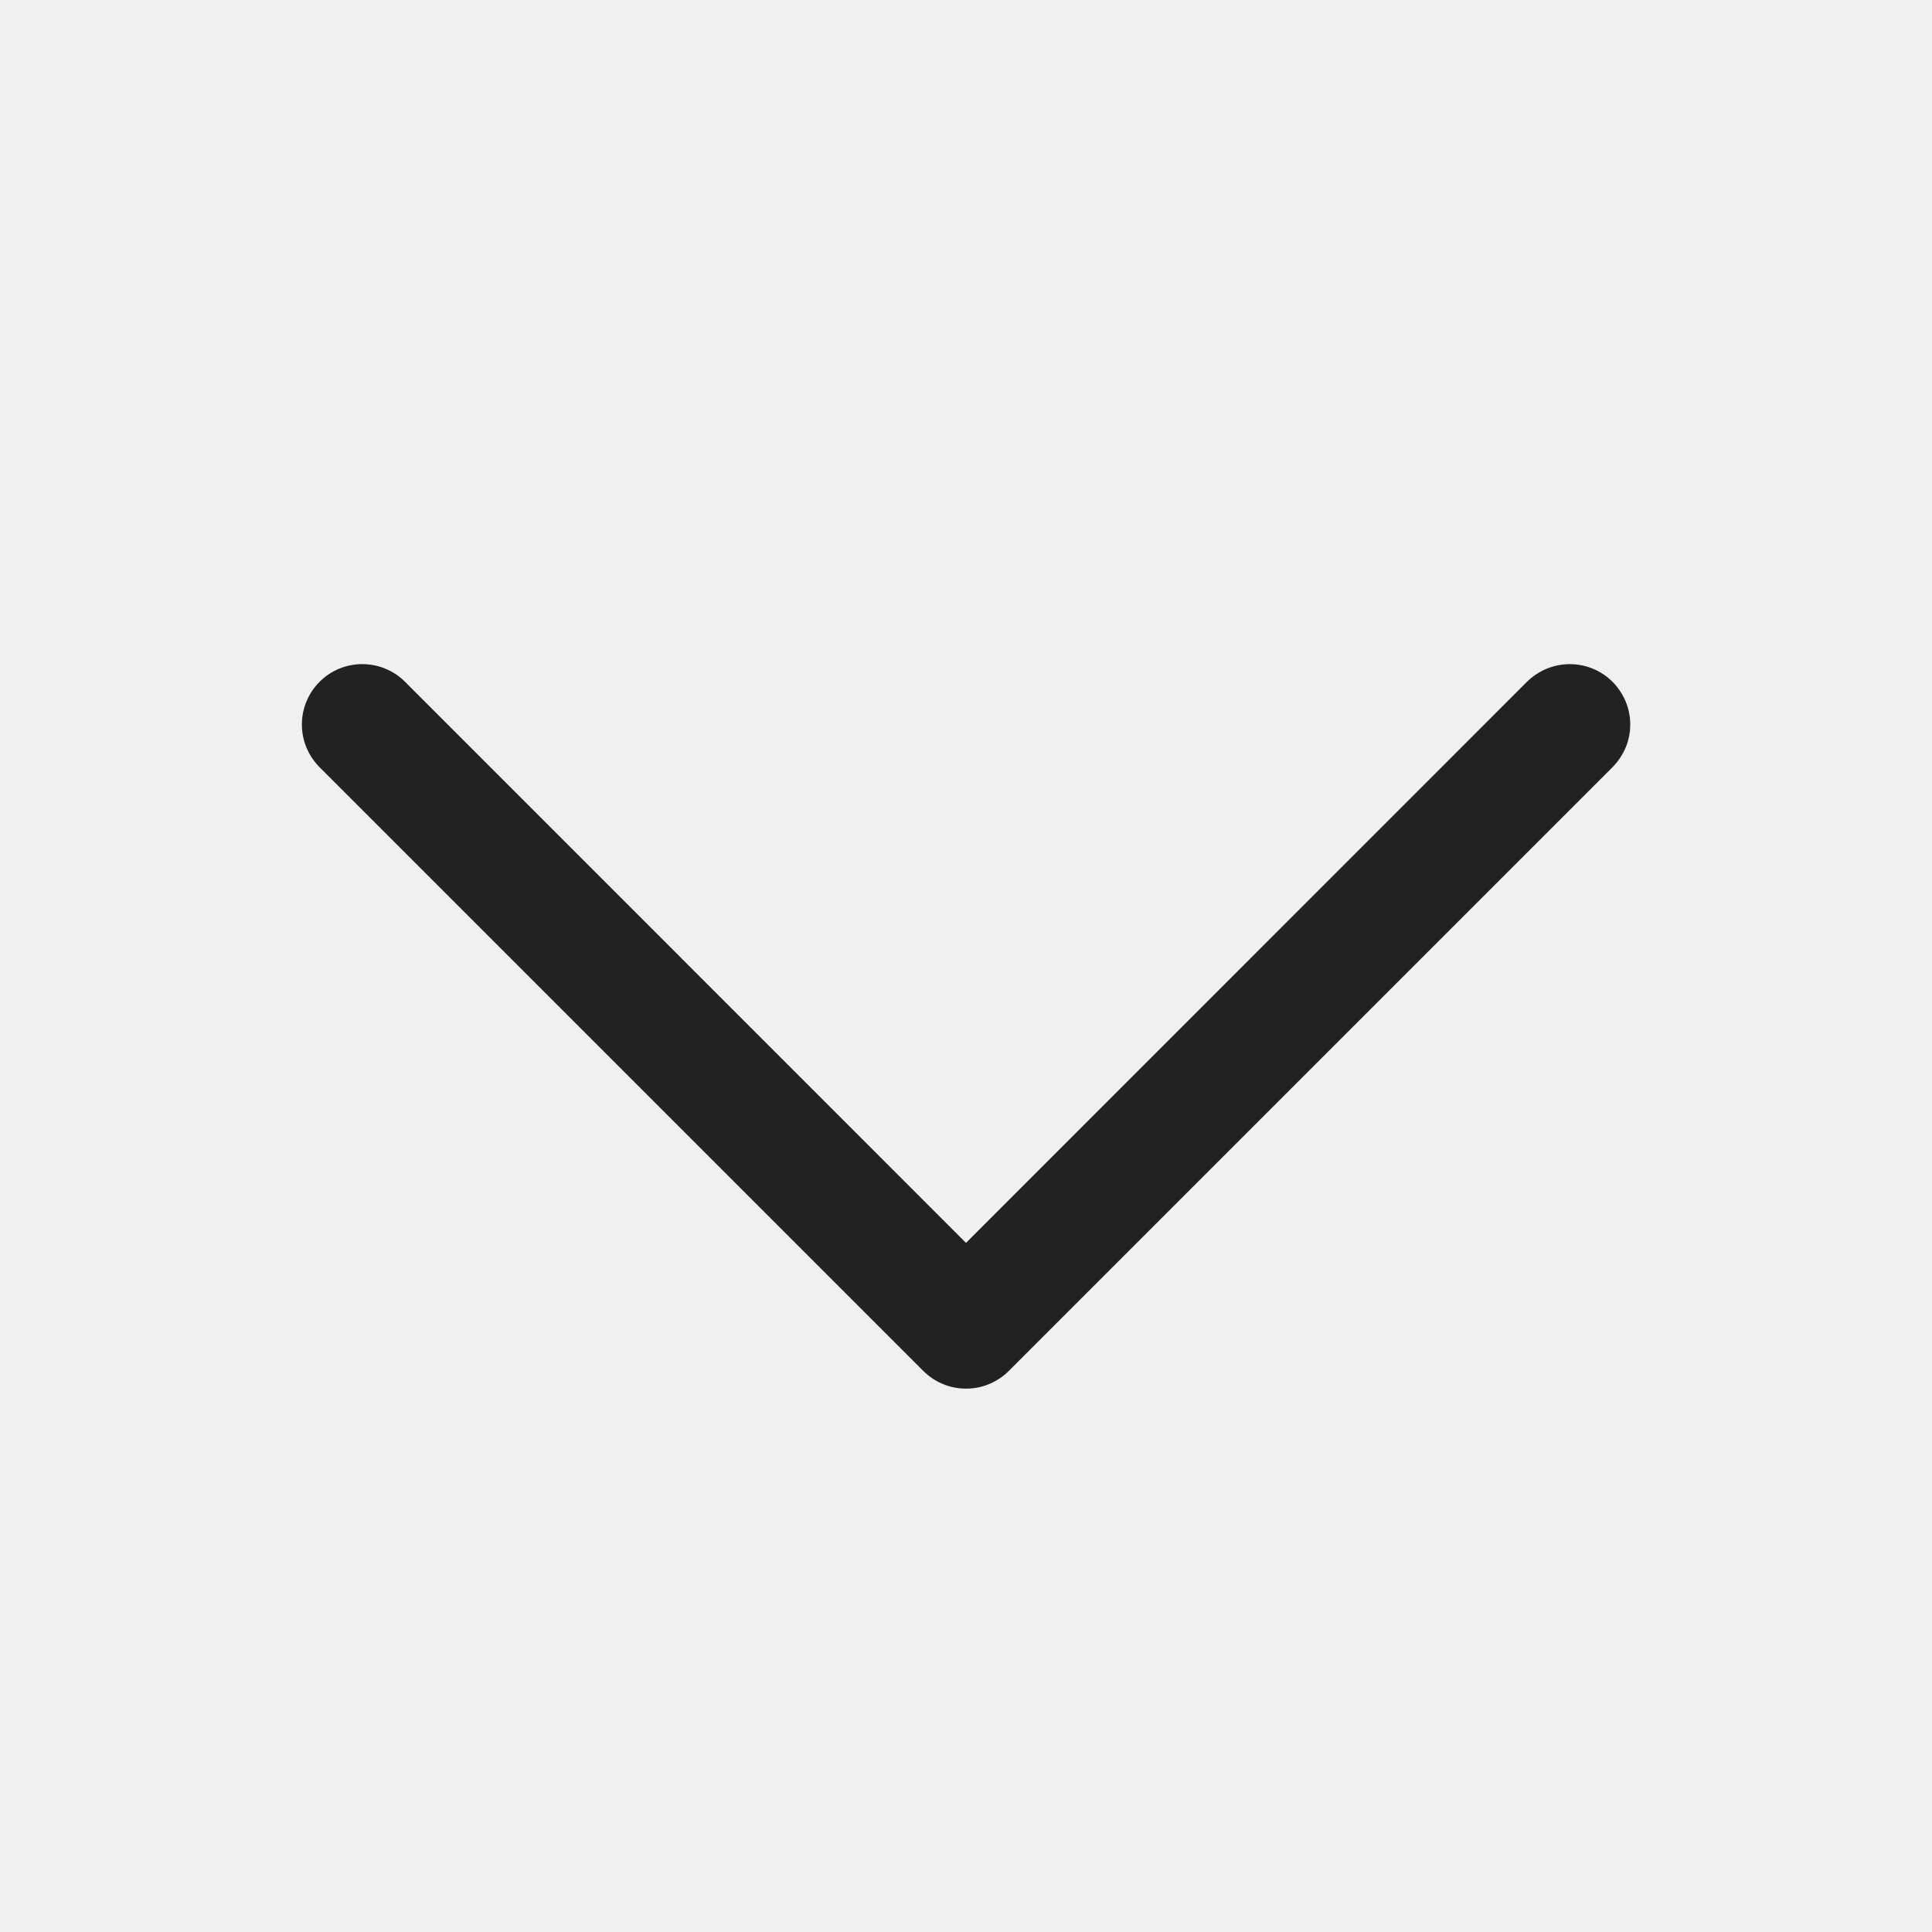
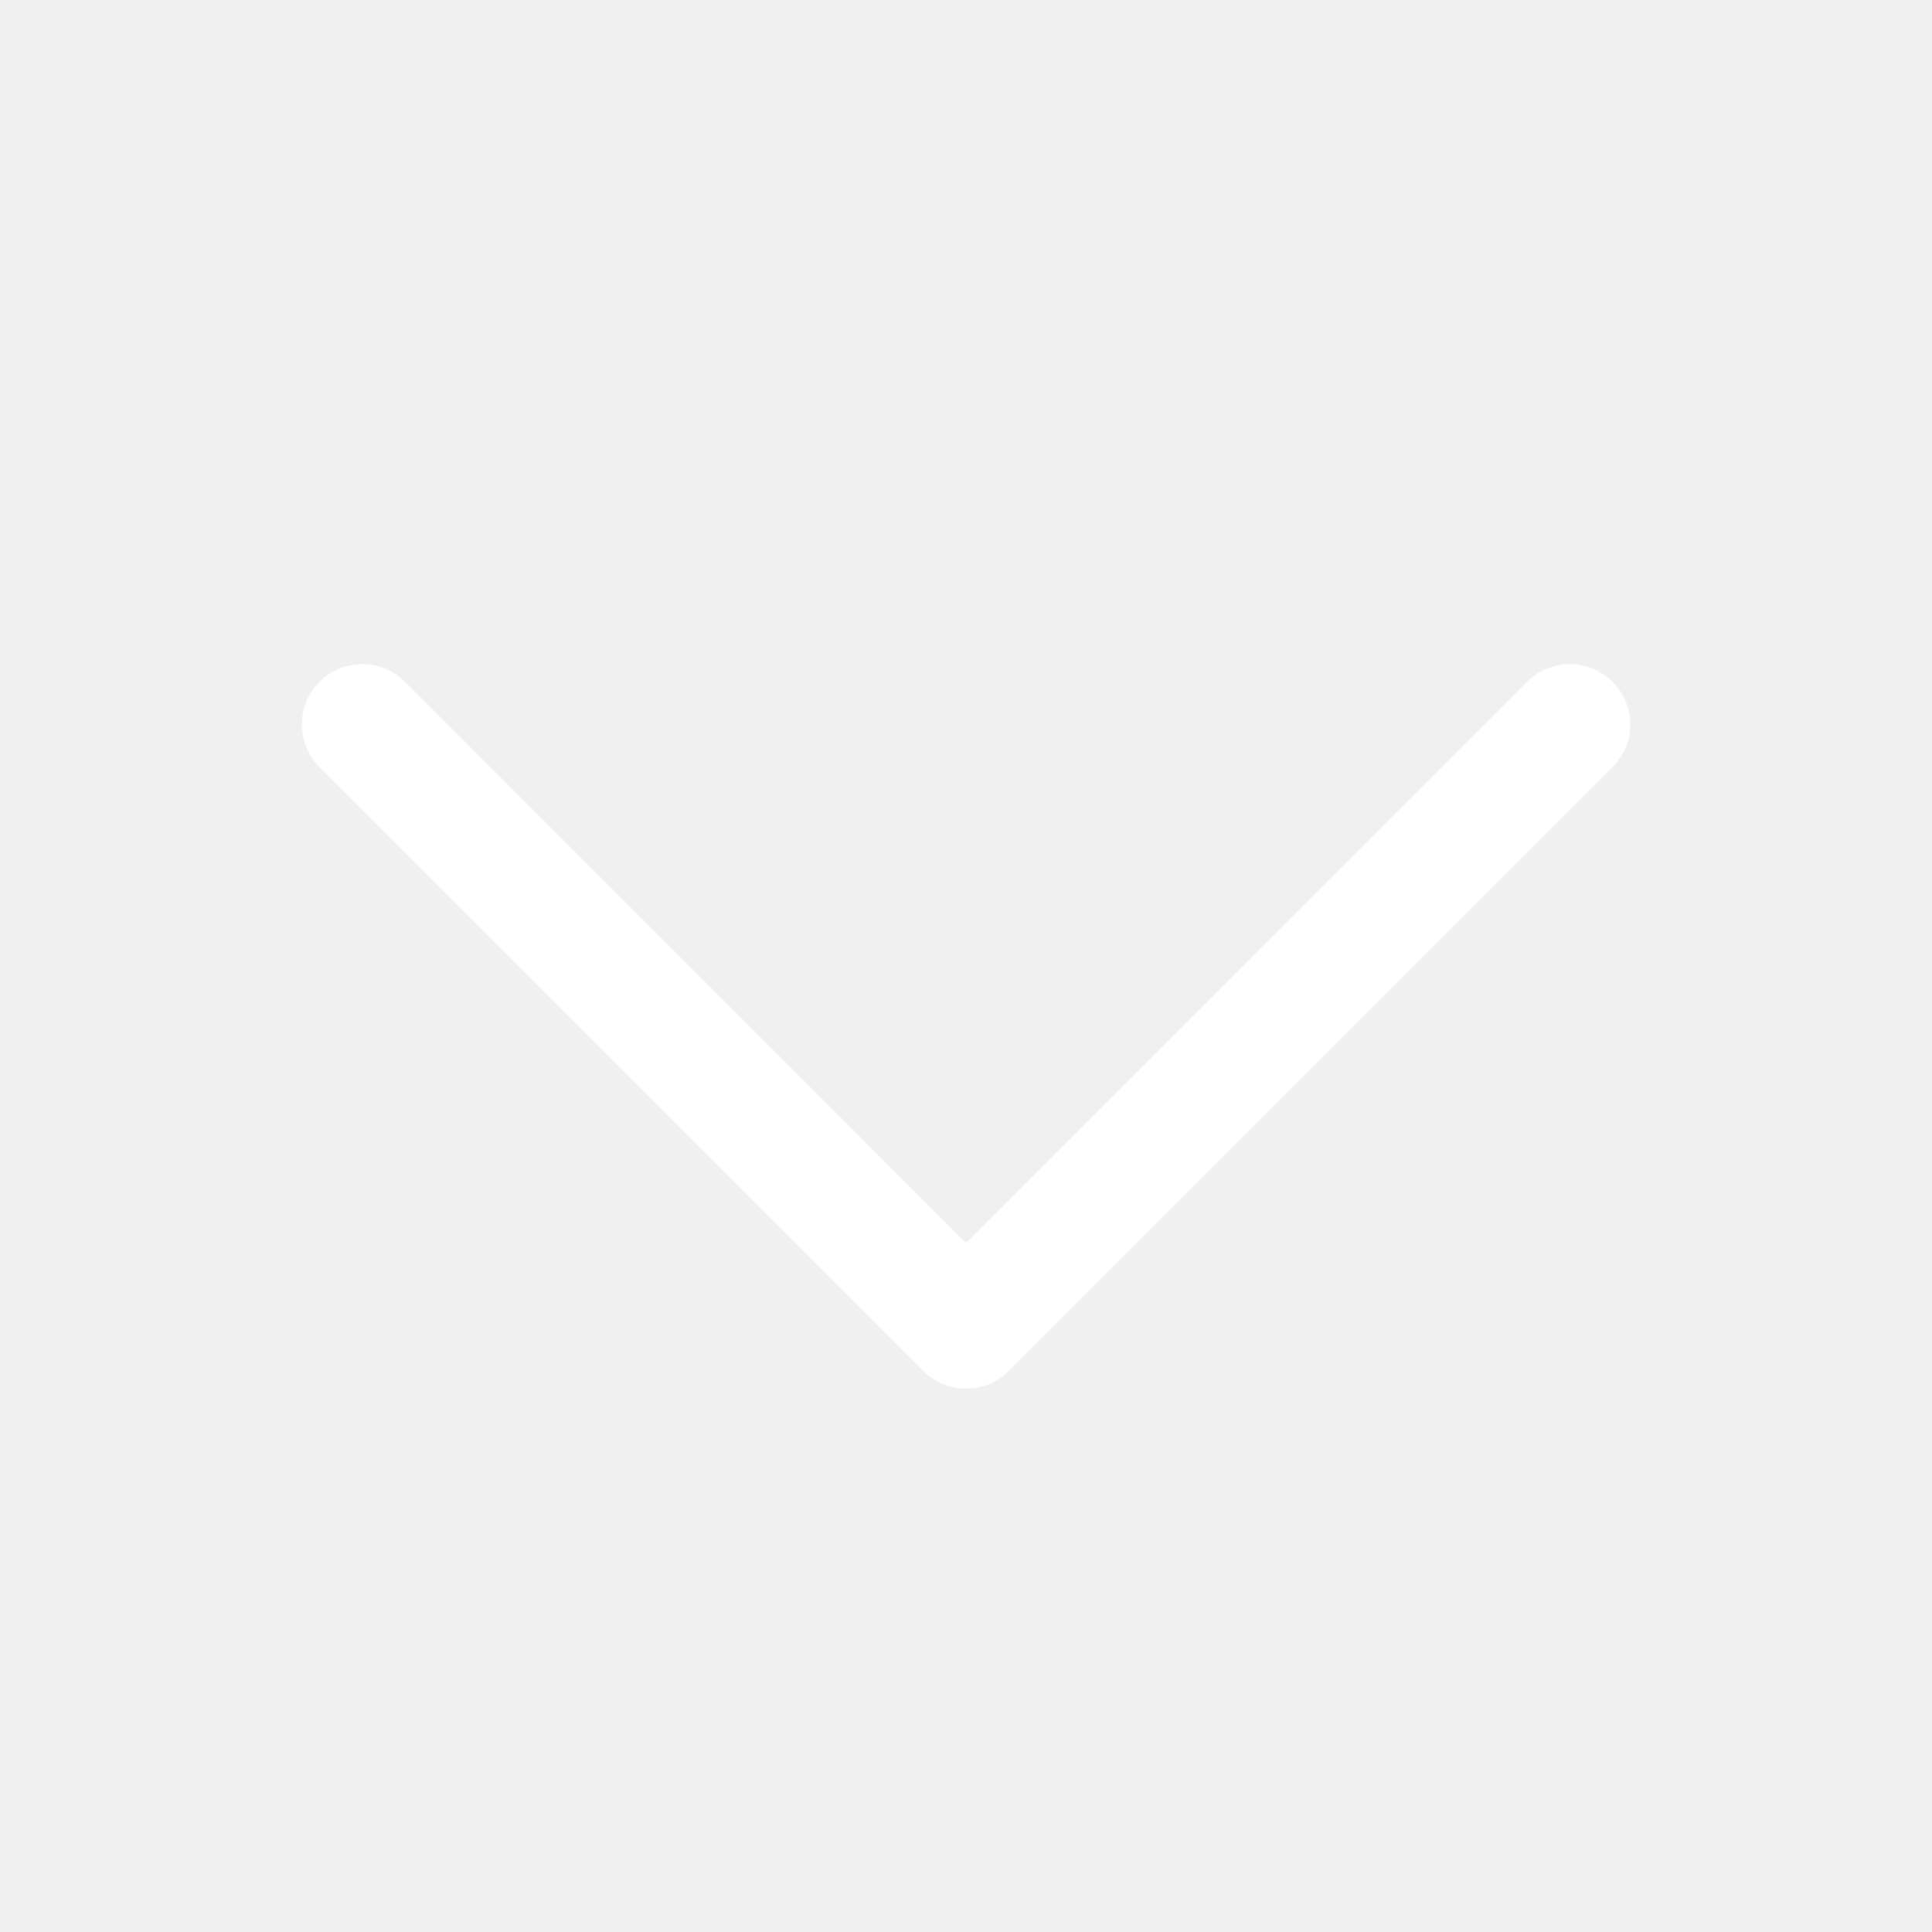
<svg xmlns="http://www.w3.org/2000/svg" width="16" height="16" viewBox="0 0 16 16" fill="none">
  <g id="Expand">
-     <path id="Vector" d="M13.354 6.354L8.354 11.354C8.308 11.4 8.252 11.437 8.192 11.462C8.131 11.488 8.066 11.5 8 11.5C7.935 11.5 7.87 11.488 7.809 11.462C7.748 11.437 7.693 11.4 7.647 11.354L2.647 6.354C2.553 6.26 2.5 6.133 2.5 6C2.5 5.867 2.553 5.74 2.647 5.646C2.74 5.552 2.868 5.5 3 5.5C3.133 5.5 3.26 5.552 3.354 5.646L8 10.293L12.646 5.646C12.693 5.6 12.748 5.563 12.809 5.538C12.87 5.513 12.935 5.5 13 5.5C13.066 5.5 13.131 5.513 13.192 5.538C13.252 5.563 13.308 5.6 13.354 5.646C13.4 5.693 13.437 5.748 13.463 5.809C13.488 5.869 13.501 5.934 13.501 6C13.501 6.066 13.488 6.131 13.463 6.191C13.437 6.252 13.4 6.307 13.354 6.354Z" fill="#222222" />
+     <path id="Vector" d="M13.354 6.354L8.354 11.354C8.308 11.4 8.252 11.437 8.192 11.462C8.131 11.488 8.066 11.5 8 11.5C7.935 11.5 7.87 11.488 7.809 11.462C7.748 11.437 7.693 11.4 7.647 11.354L2.647 6.354C2.553 6.26 2.5 6.133 2.5 6C2.5 5.867 2.553 5.74 2.647 5.646C2.74 5.552 2.868 5.5 3 5.5C3.133 5.5 3.26 5.552 3.354 5.646L8 10.293L12.646 5.646C12.693 5.6 12.748 5.563 12.809 5.538C12.87 5.513 12.935 5.5 13 5.5C13.066 5.5 13.131 5.513 13.192 5.538C13.252 5.563 13.308 5.6 13.354 5.646C13.4 5.693 13.437 5.748 13.463 5.809C13.488 5.869 13.501 5.934 13.501 6C13.501 6.066 13.488 6.131 13.463 6.191C13.437 6.252 13.4 6.307 13.354 6.354Z" fill="white" />
  </g>
</svg>
